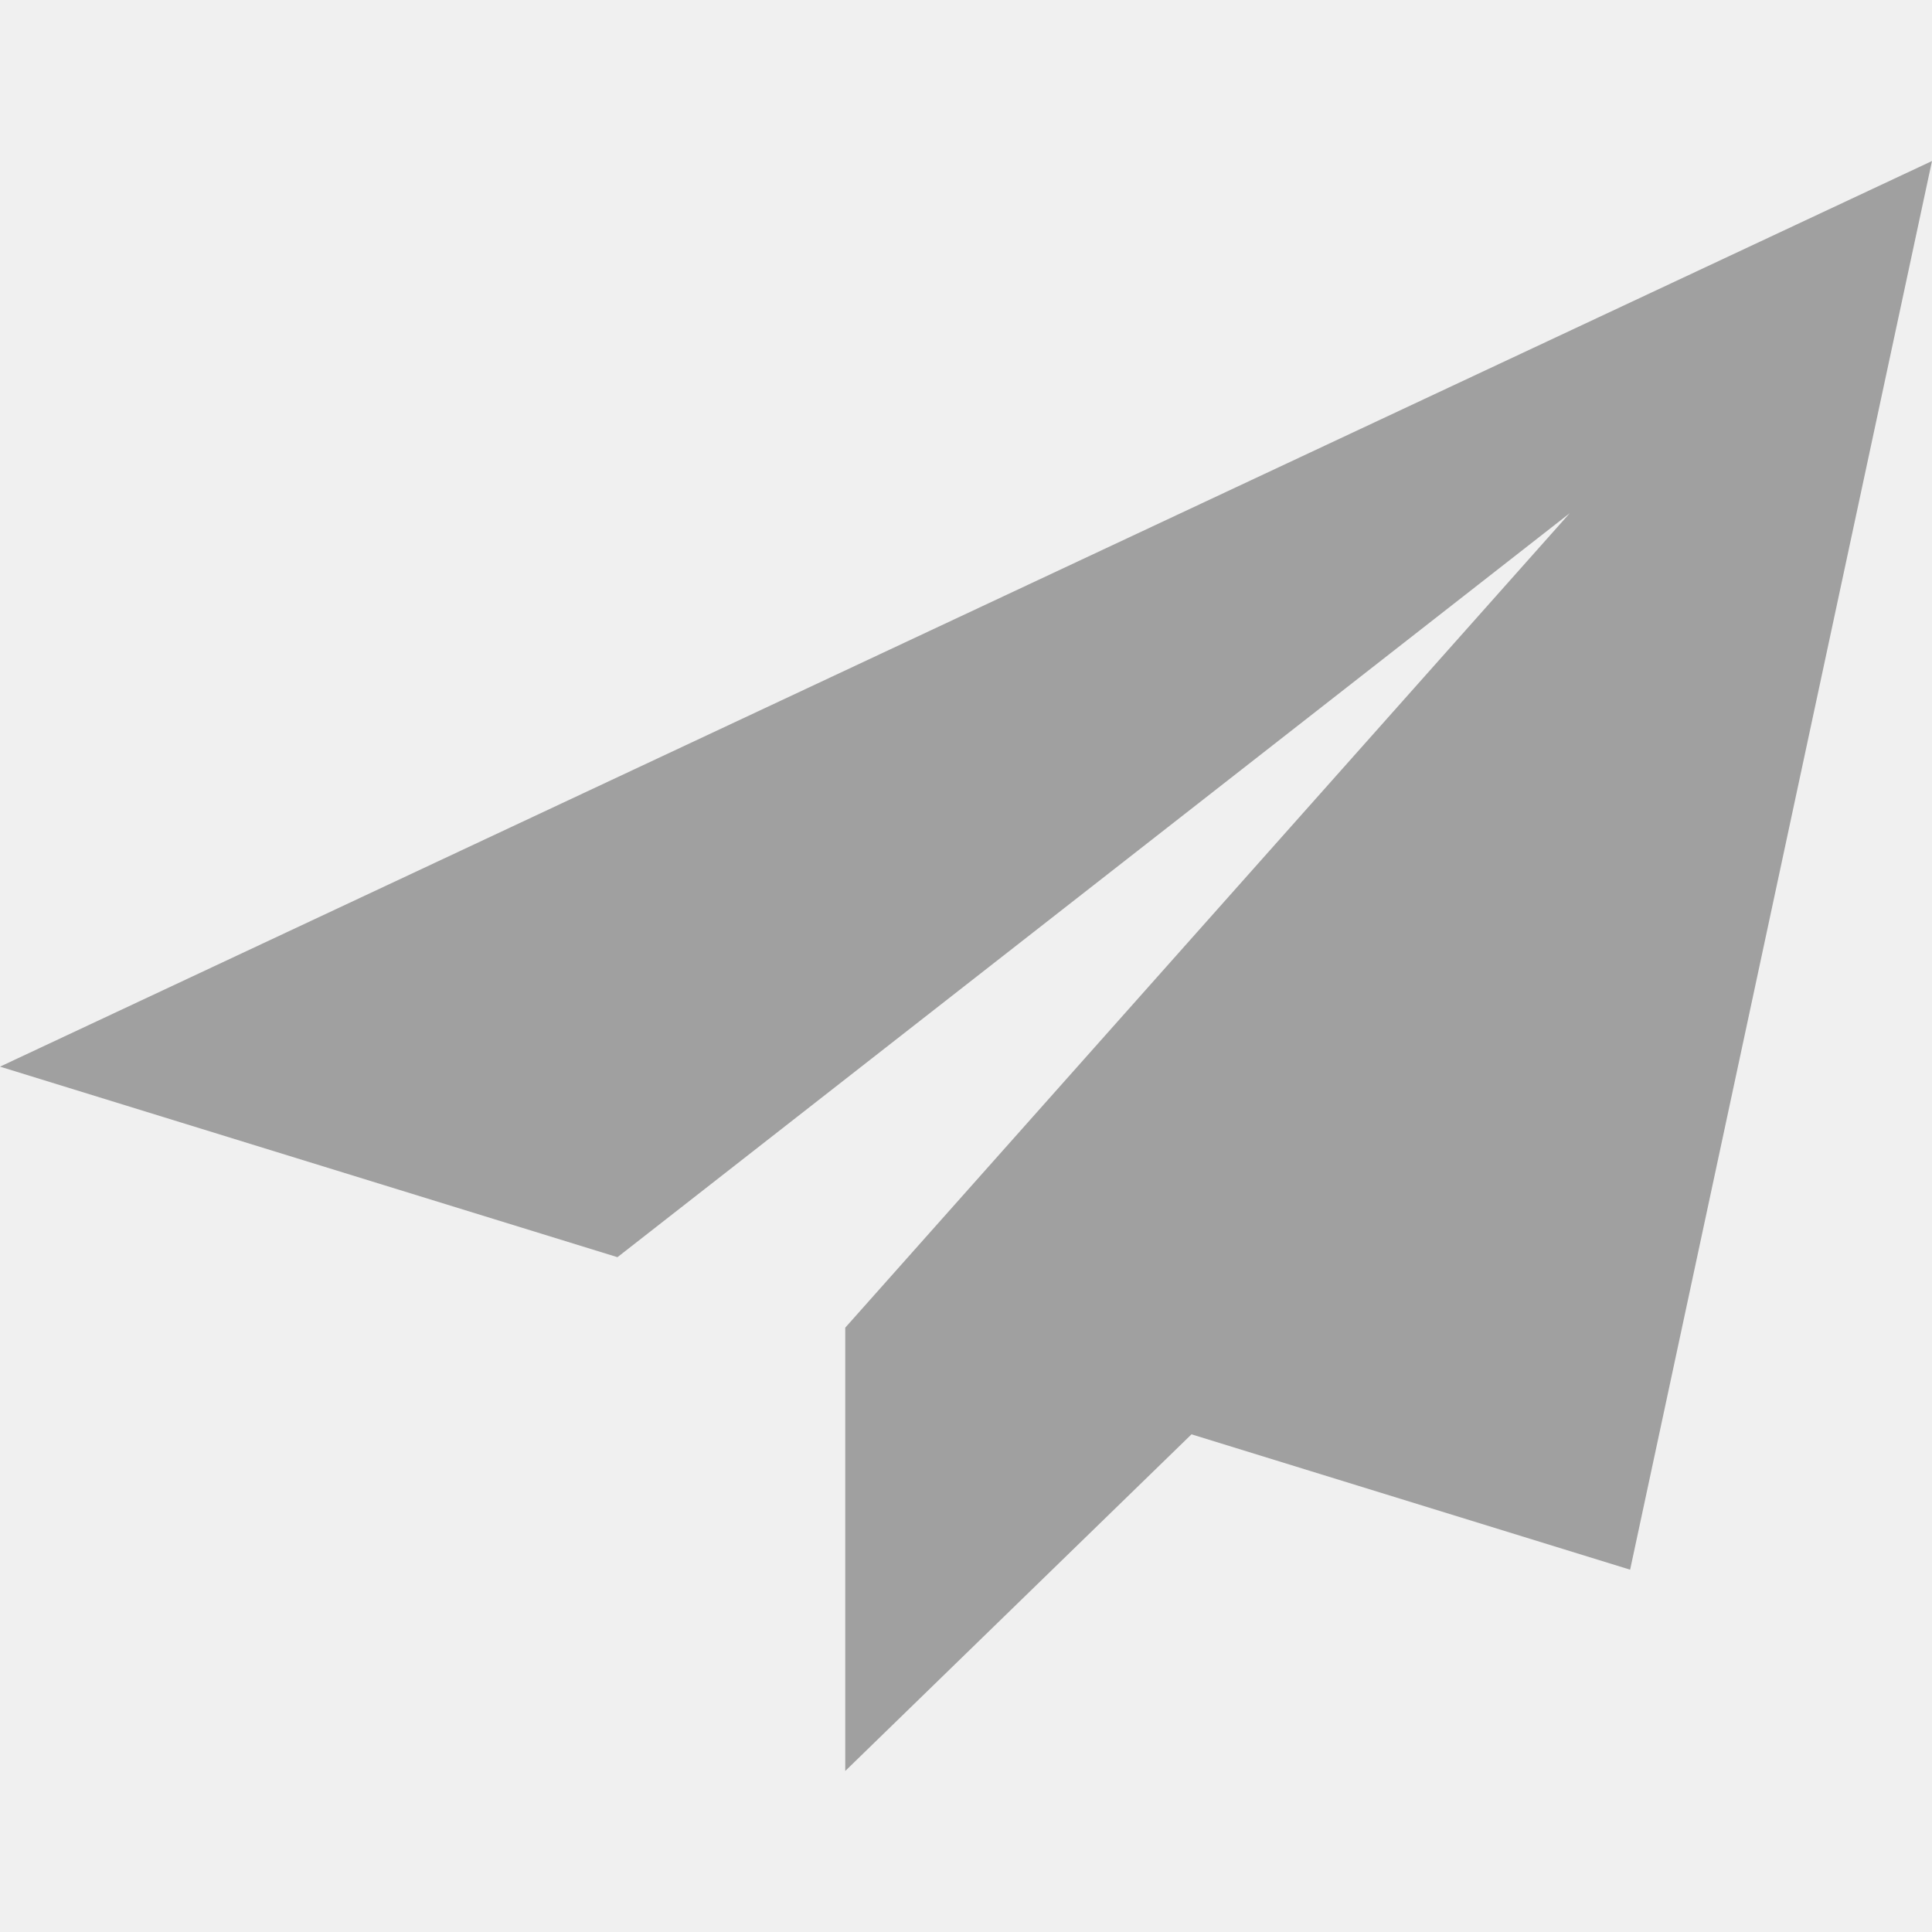
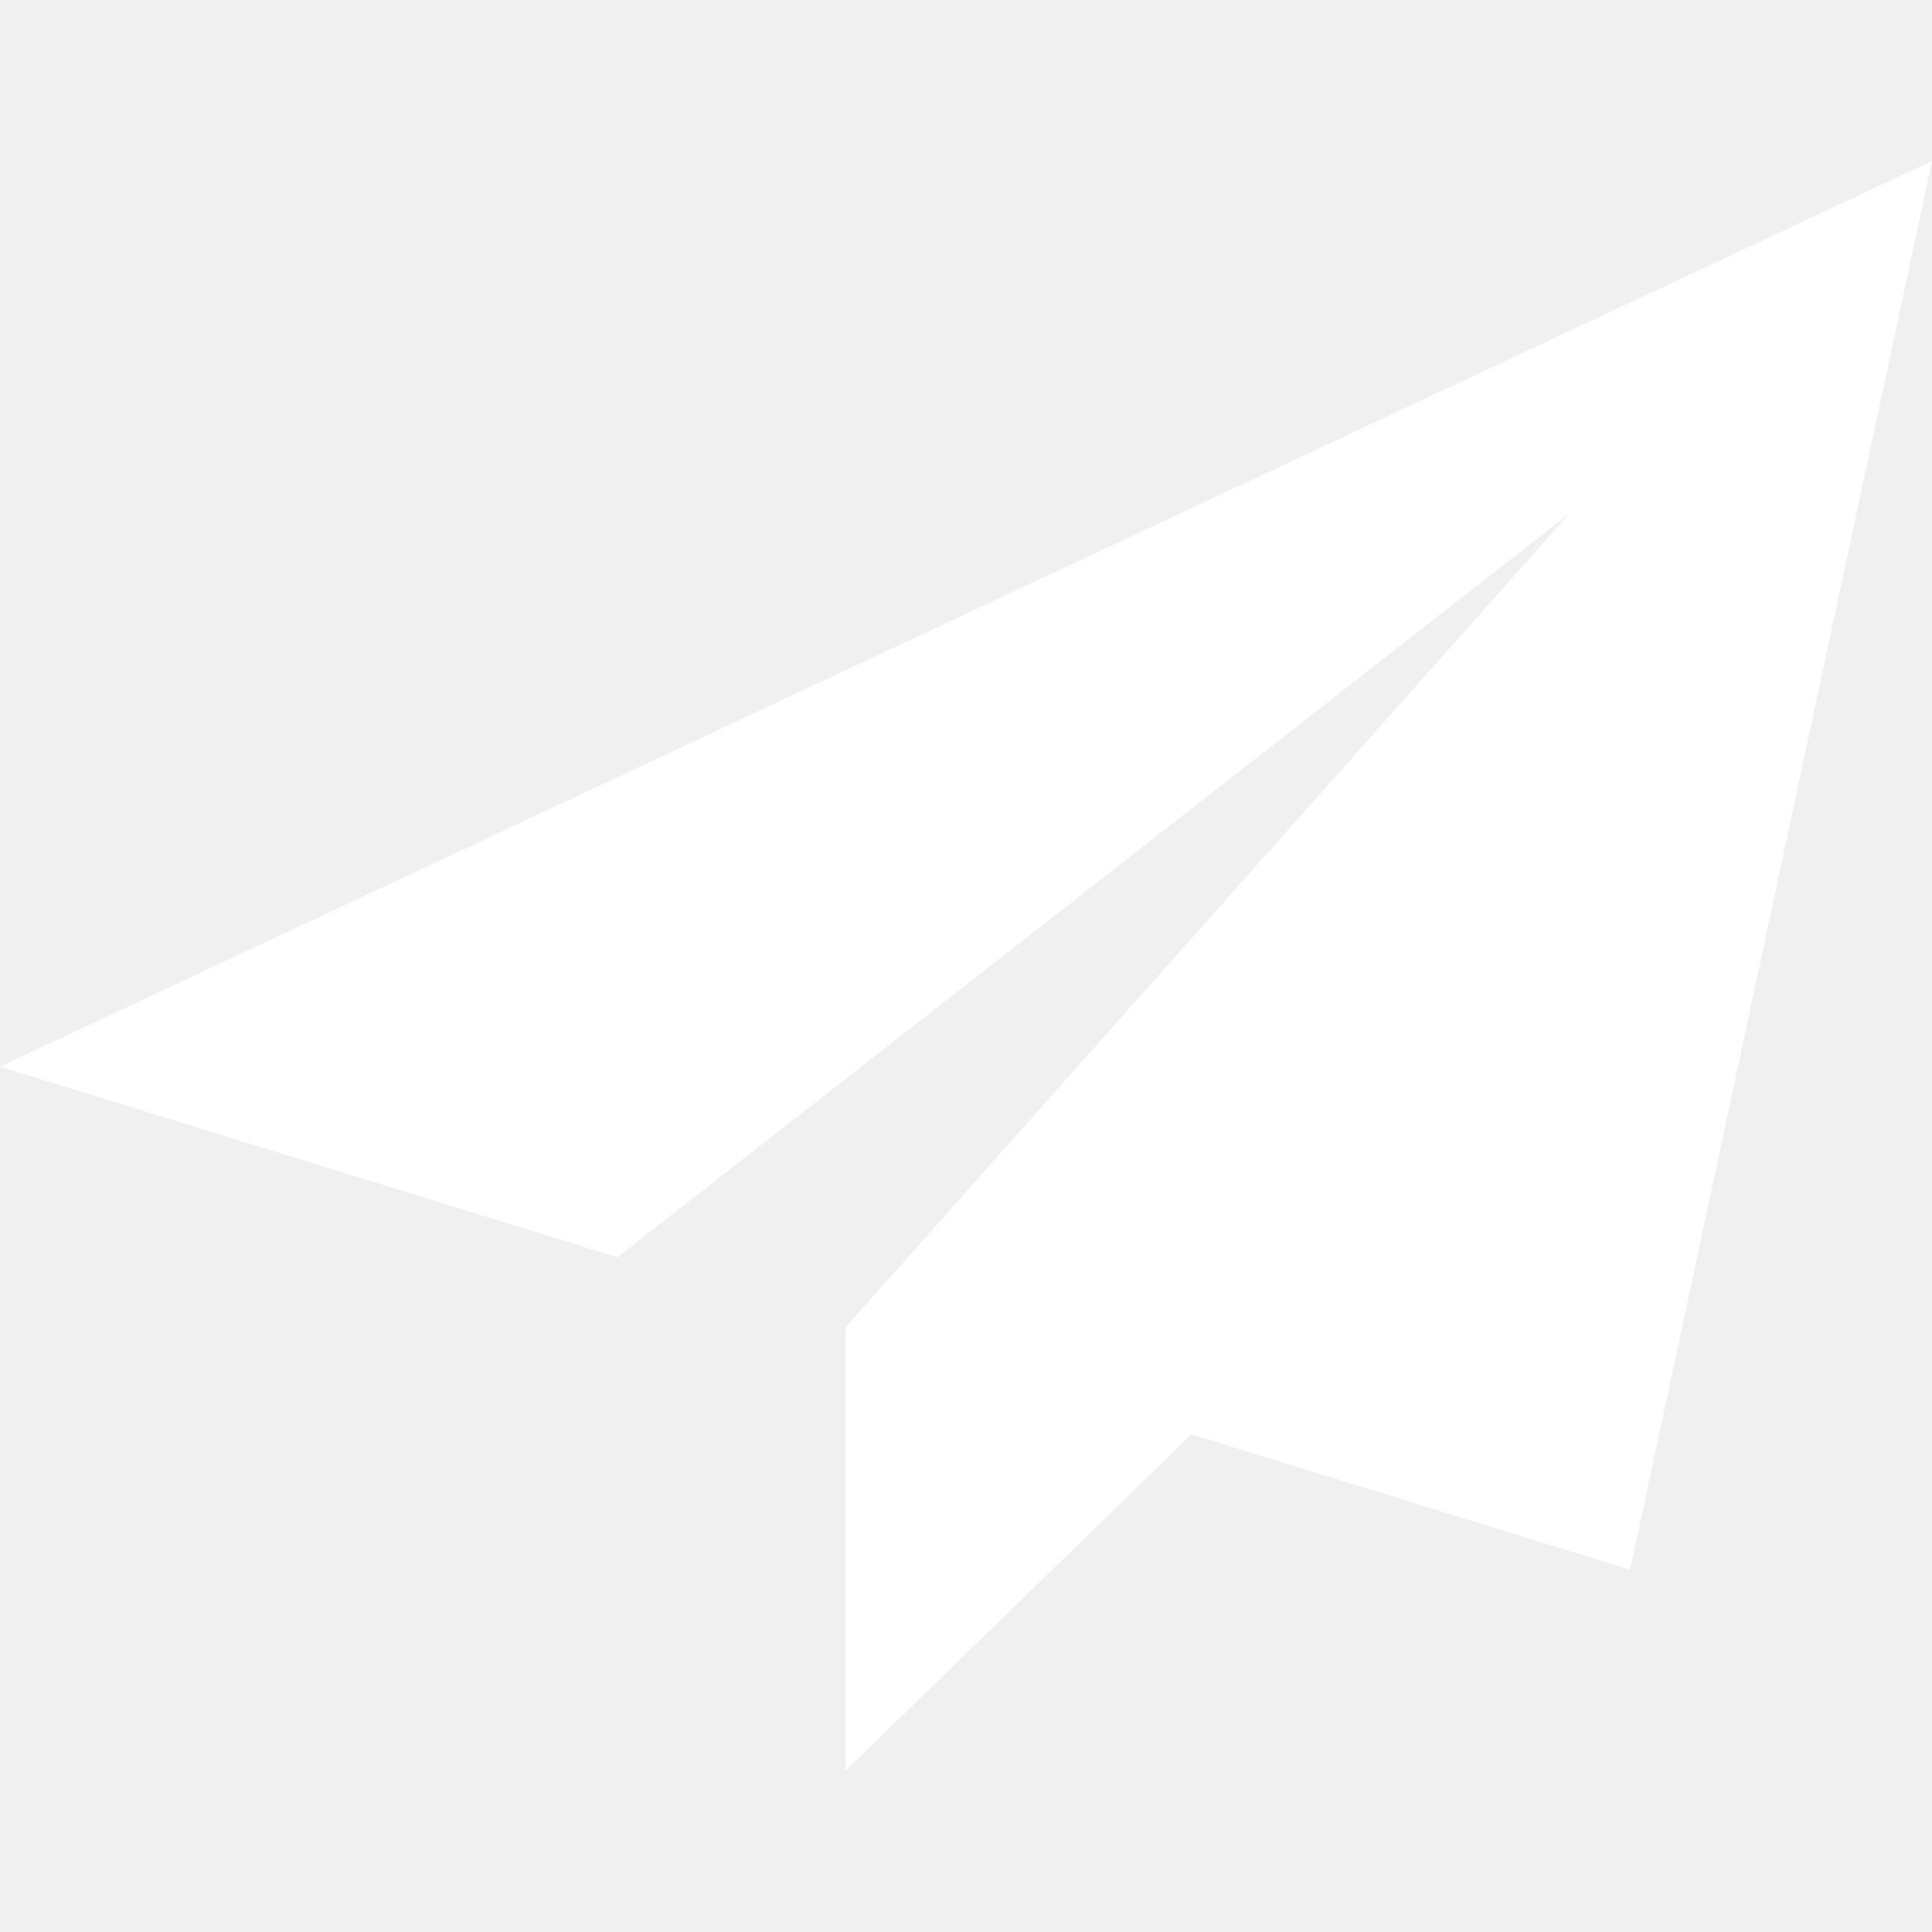
<svg xmlns="http://www.w3.org/2000/svg" version="1.1" width="32" height="32" viewBox="0 0 32 32">
-   <path fill="#a0a0a0" d="M32 2.667l-32 15 10.227 3.156 15.773-12.323-11.998 13.488 0.010 0.003-0.012-0.003v7.345l5.735-5.576 7.265 2.242 5-23.333z" />
+   <path fill="#fff" d="M32 2.667l-32 15 10.227 3.156 15.773-12.323-11.998 13.488 0.010 0.003-0.012-0.003v7.345l5.735-5.576 7.265 2.242 5-23.333z" />
</svg>
